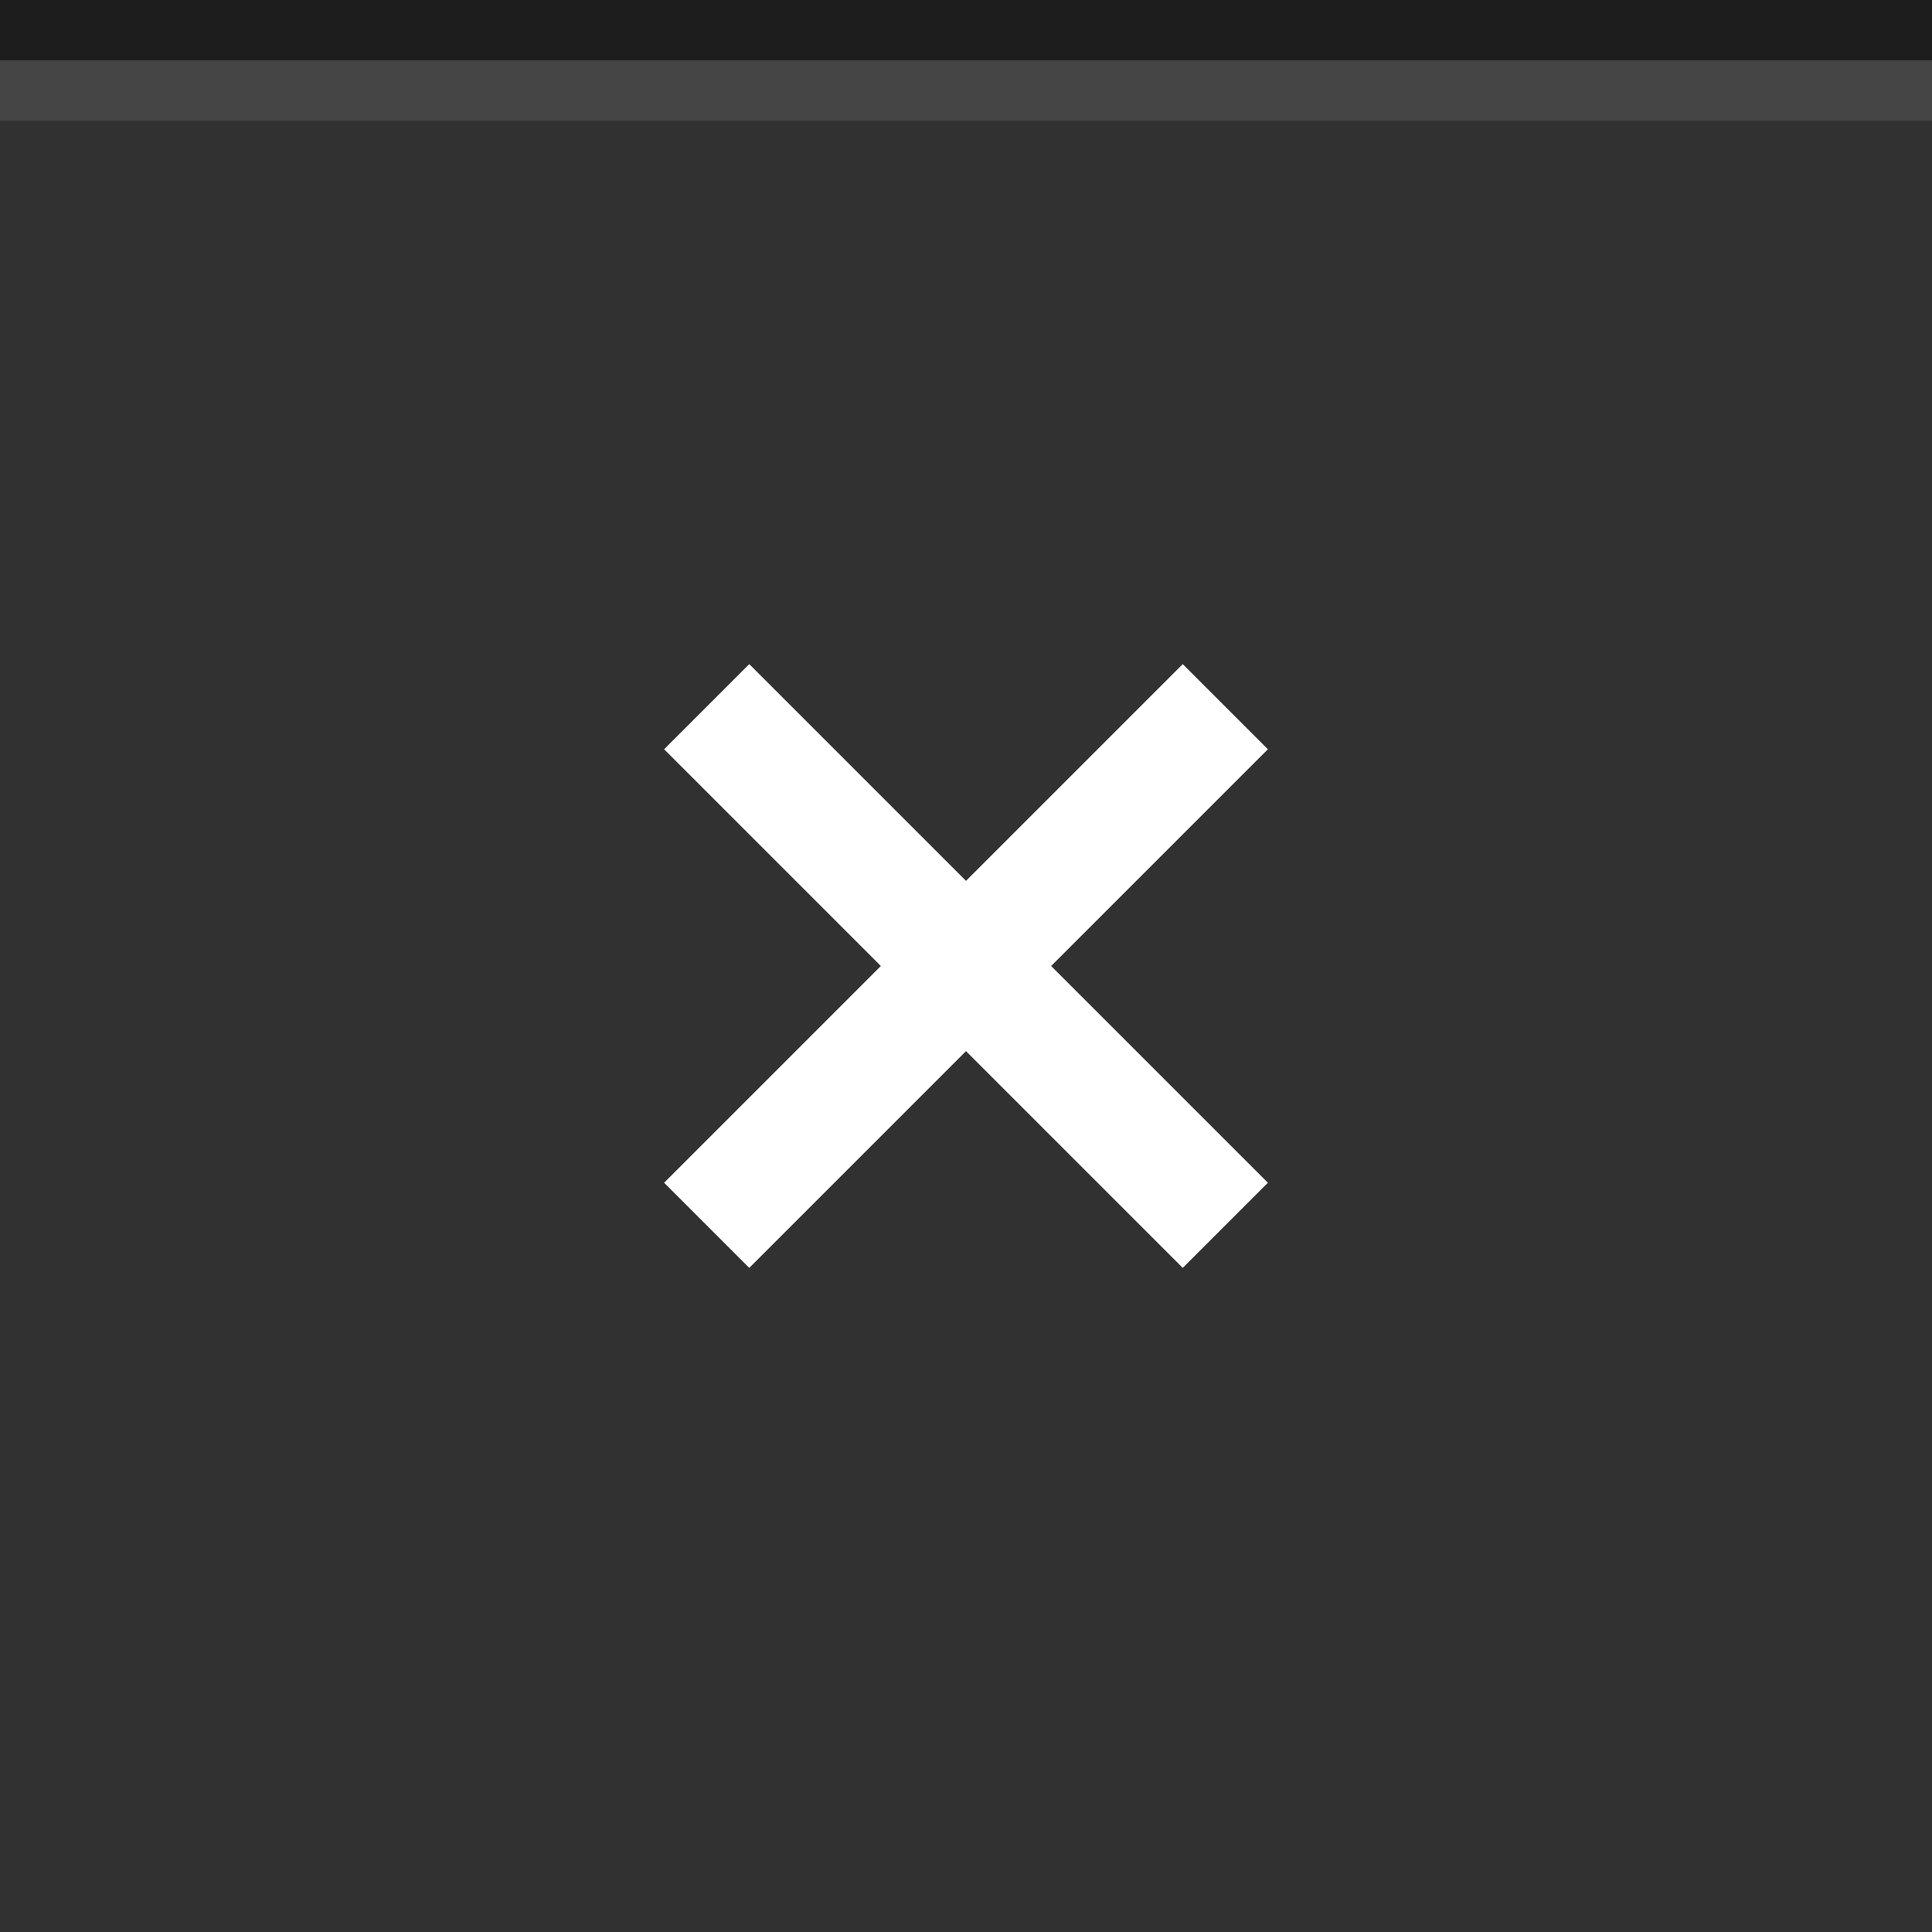
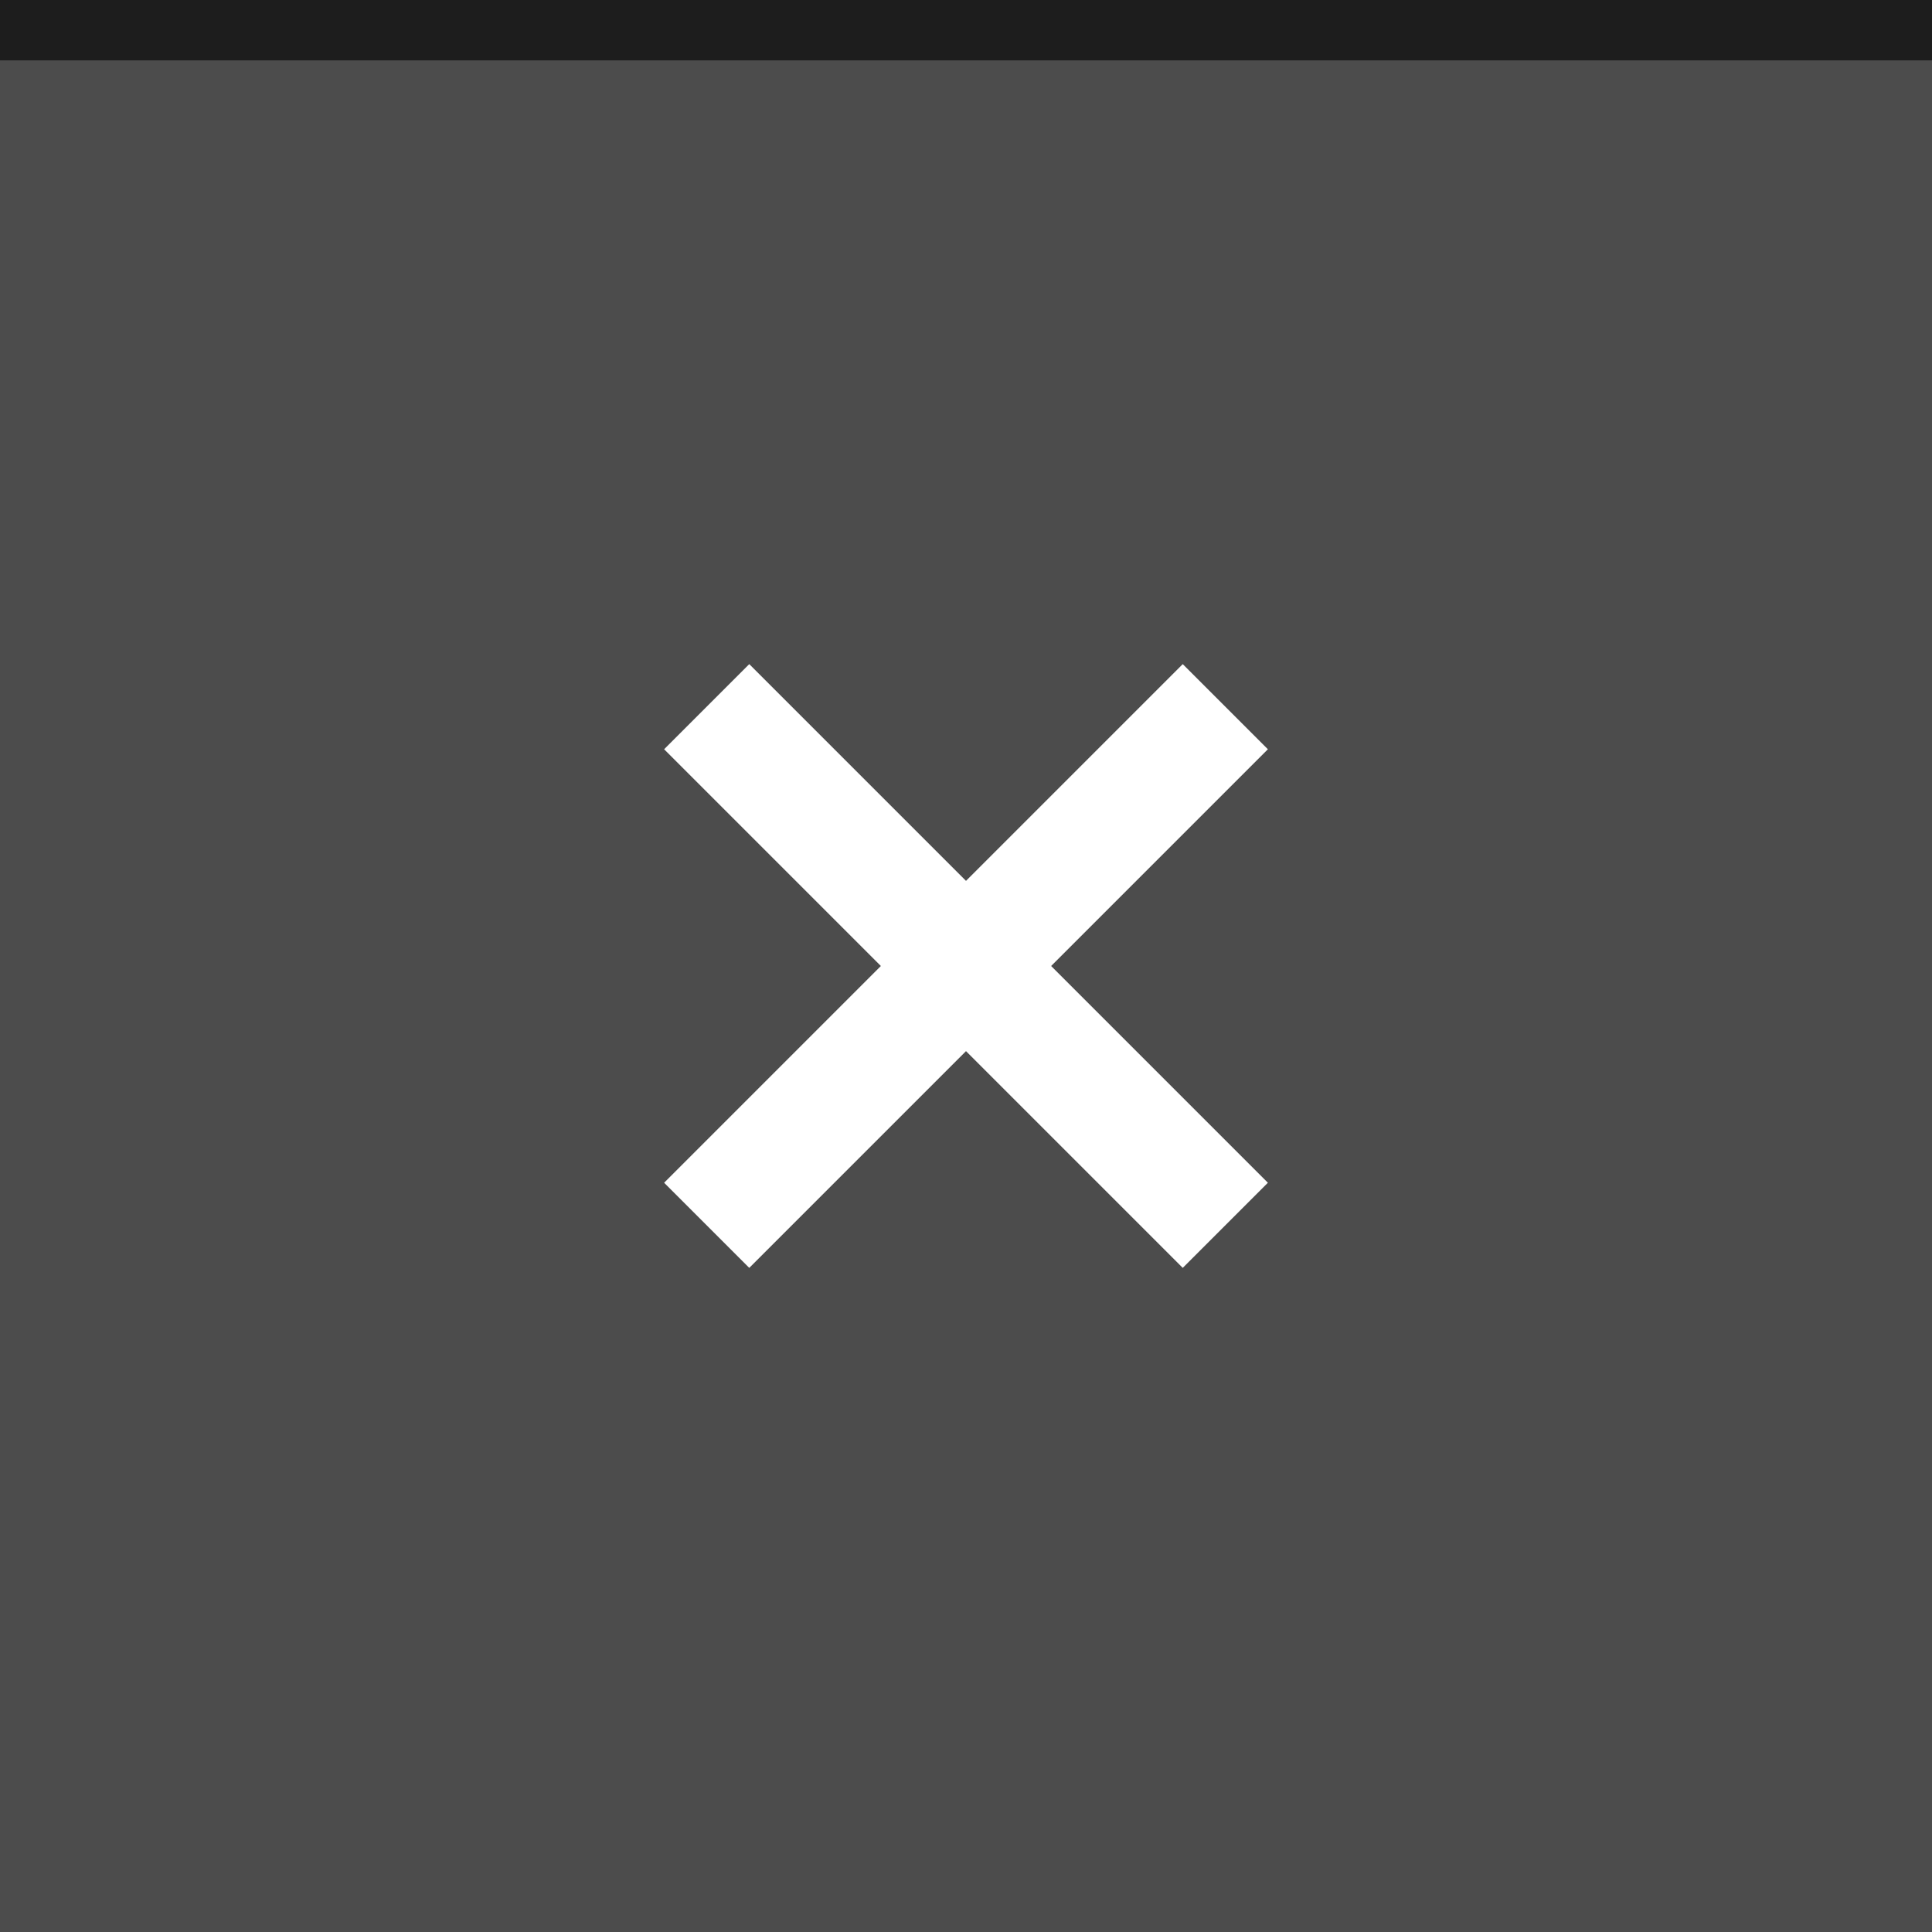
- <svg xmlns="http://www.w3.org/2000/svg" id="svg12" version="1.1" viewBox="0 0 32 32" height="32" width="32">
+ <svg xmlns="http://www.w3.org/2000/svg" width="32" height="32" viewBox="0 0 32 32" version="1.1" id="svg12">
  <defs id="defs16" />
-   <rect style="fill:#313131;fill-opacity:1" id="rect2" fill="#E0E0E0" height="32" width="32" />
-   <rect style="fill:#1d1d1d;fill-opacity:1" id="rect4" fill-opacity="0.4" fill="#FFFFFF" height="1" width="32" />
-   <g id="g10" opacity="0.6" fill="#000000" style="fill:#ffffff;fill-opacity:1;opacity:1">
-     <circle id="circle6" opacity="0" r="12" cy="16" cx="16" style="fill:#ffffff;fill-opacity:1" />
-     <path id="path8" d="M21 12.41L19.59 11 16 14.59 12.41 11 11 12.41 14.59 16 11 19.59 12.41 21 16 17.41 19.59 21 21 19.59 17.41 16z" style="fill:#ffffff;fill-opacity:1" />
+   <rect width="32" height="32" fill="#E0E0E0" id="rect2" style="fill:#4c4c4c;fill-opacity:1" />
+   <rect width="32" height="1" fill="#FFFFFF" fill-opacity="0.4" id="rect4" style="fill:#1d1d1d;fill-opacity:1" />
+   <g style="fill:#ffffff;fill-opacity:1;opacity:1" fill="#000000" opacity="0.6" id="g10">
+     <circle style="fill:#ffffff;fill-opacity:1" cx="16" cy="16" r="12" opacity="0" id="circle6" />
+     <path style="fill:#ffffff;fill-opacity:1" d="M21 12.41L19.59 11 16 14.59 12.41 11 11 12.41 14.59 16 11 19.59 12.41 21 16 17.41 19.59 21 21 19.59 17.41 16z" id="path8" />
  </g>
-   <rect style="opacity:0.1;fill:#ffffff;fill-opacity:1;stroke-width:4" y="1" x="0" id="rect4-3" height="1" width="32" />
</svg>
